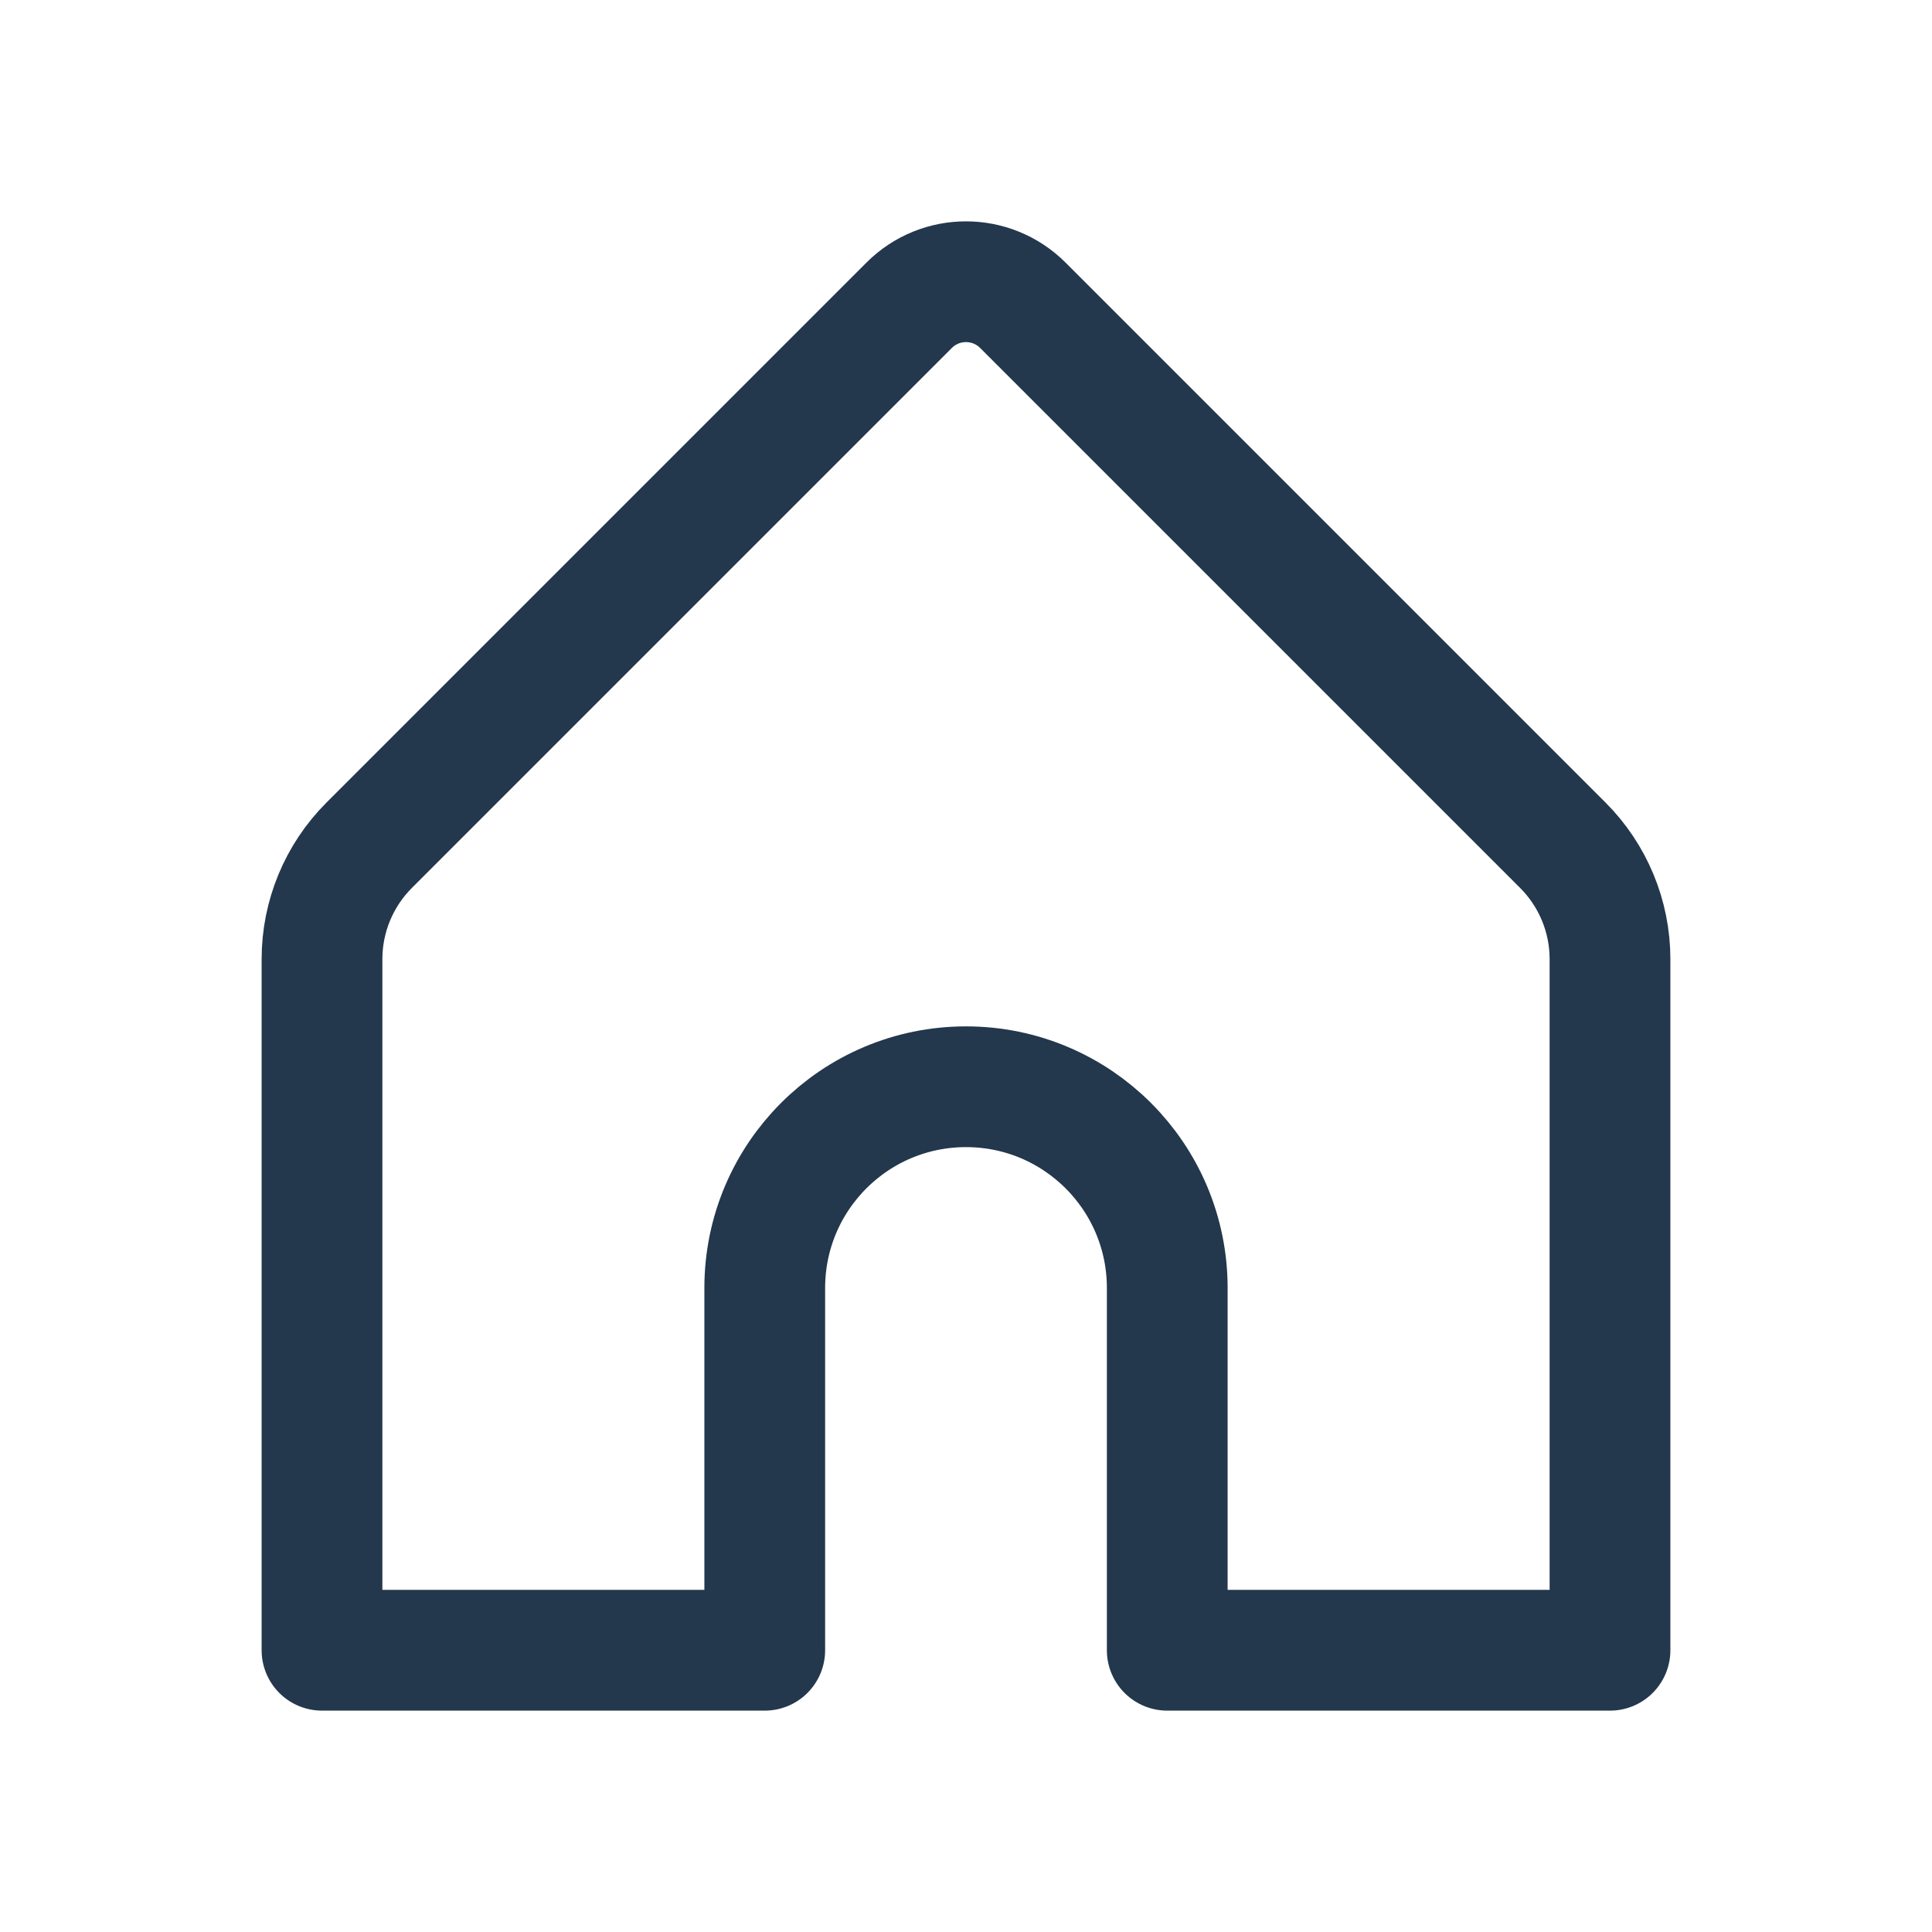
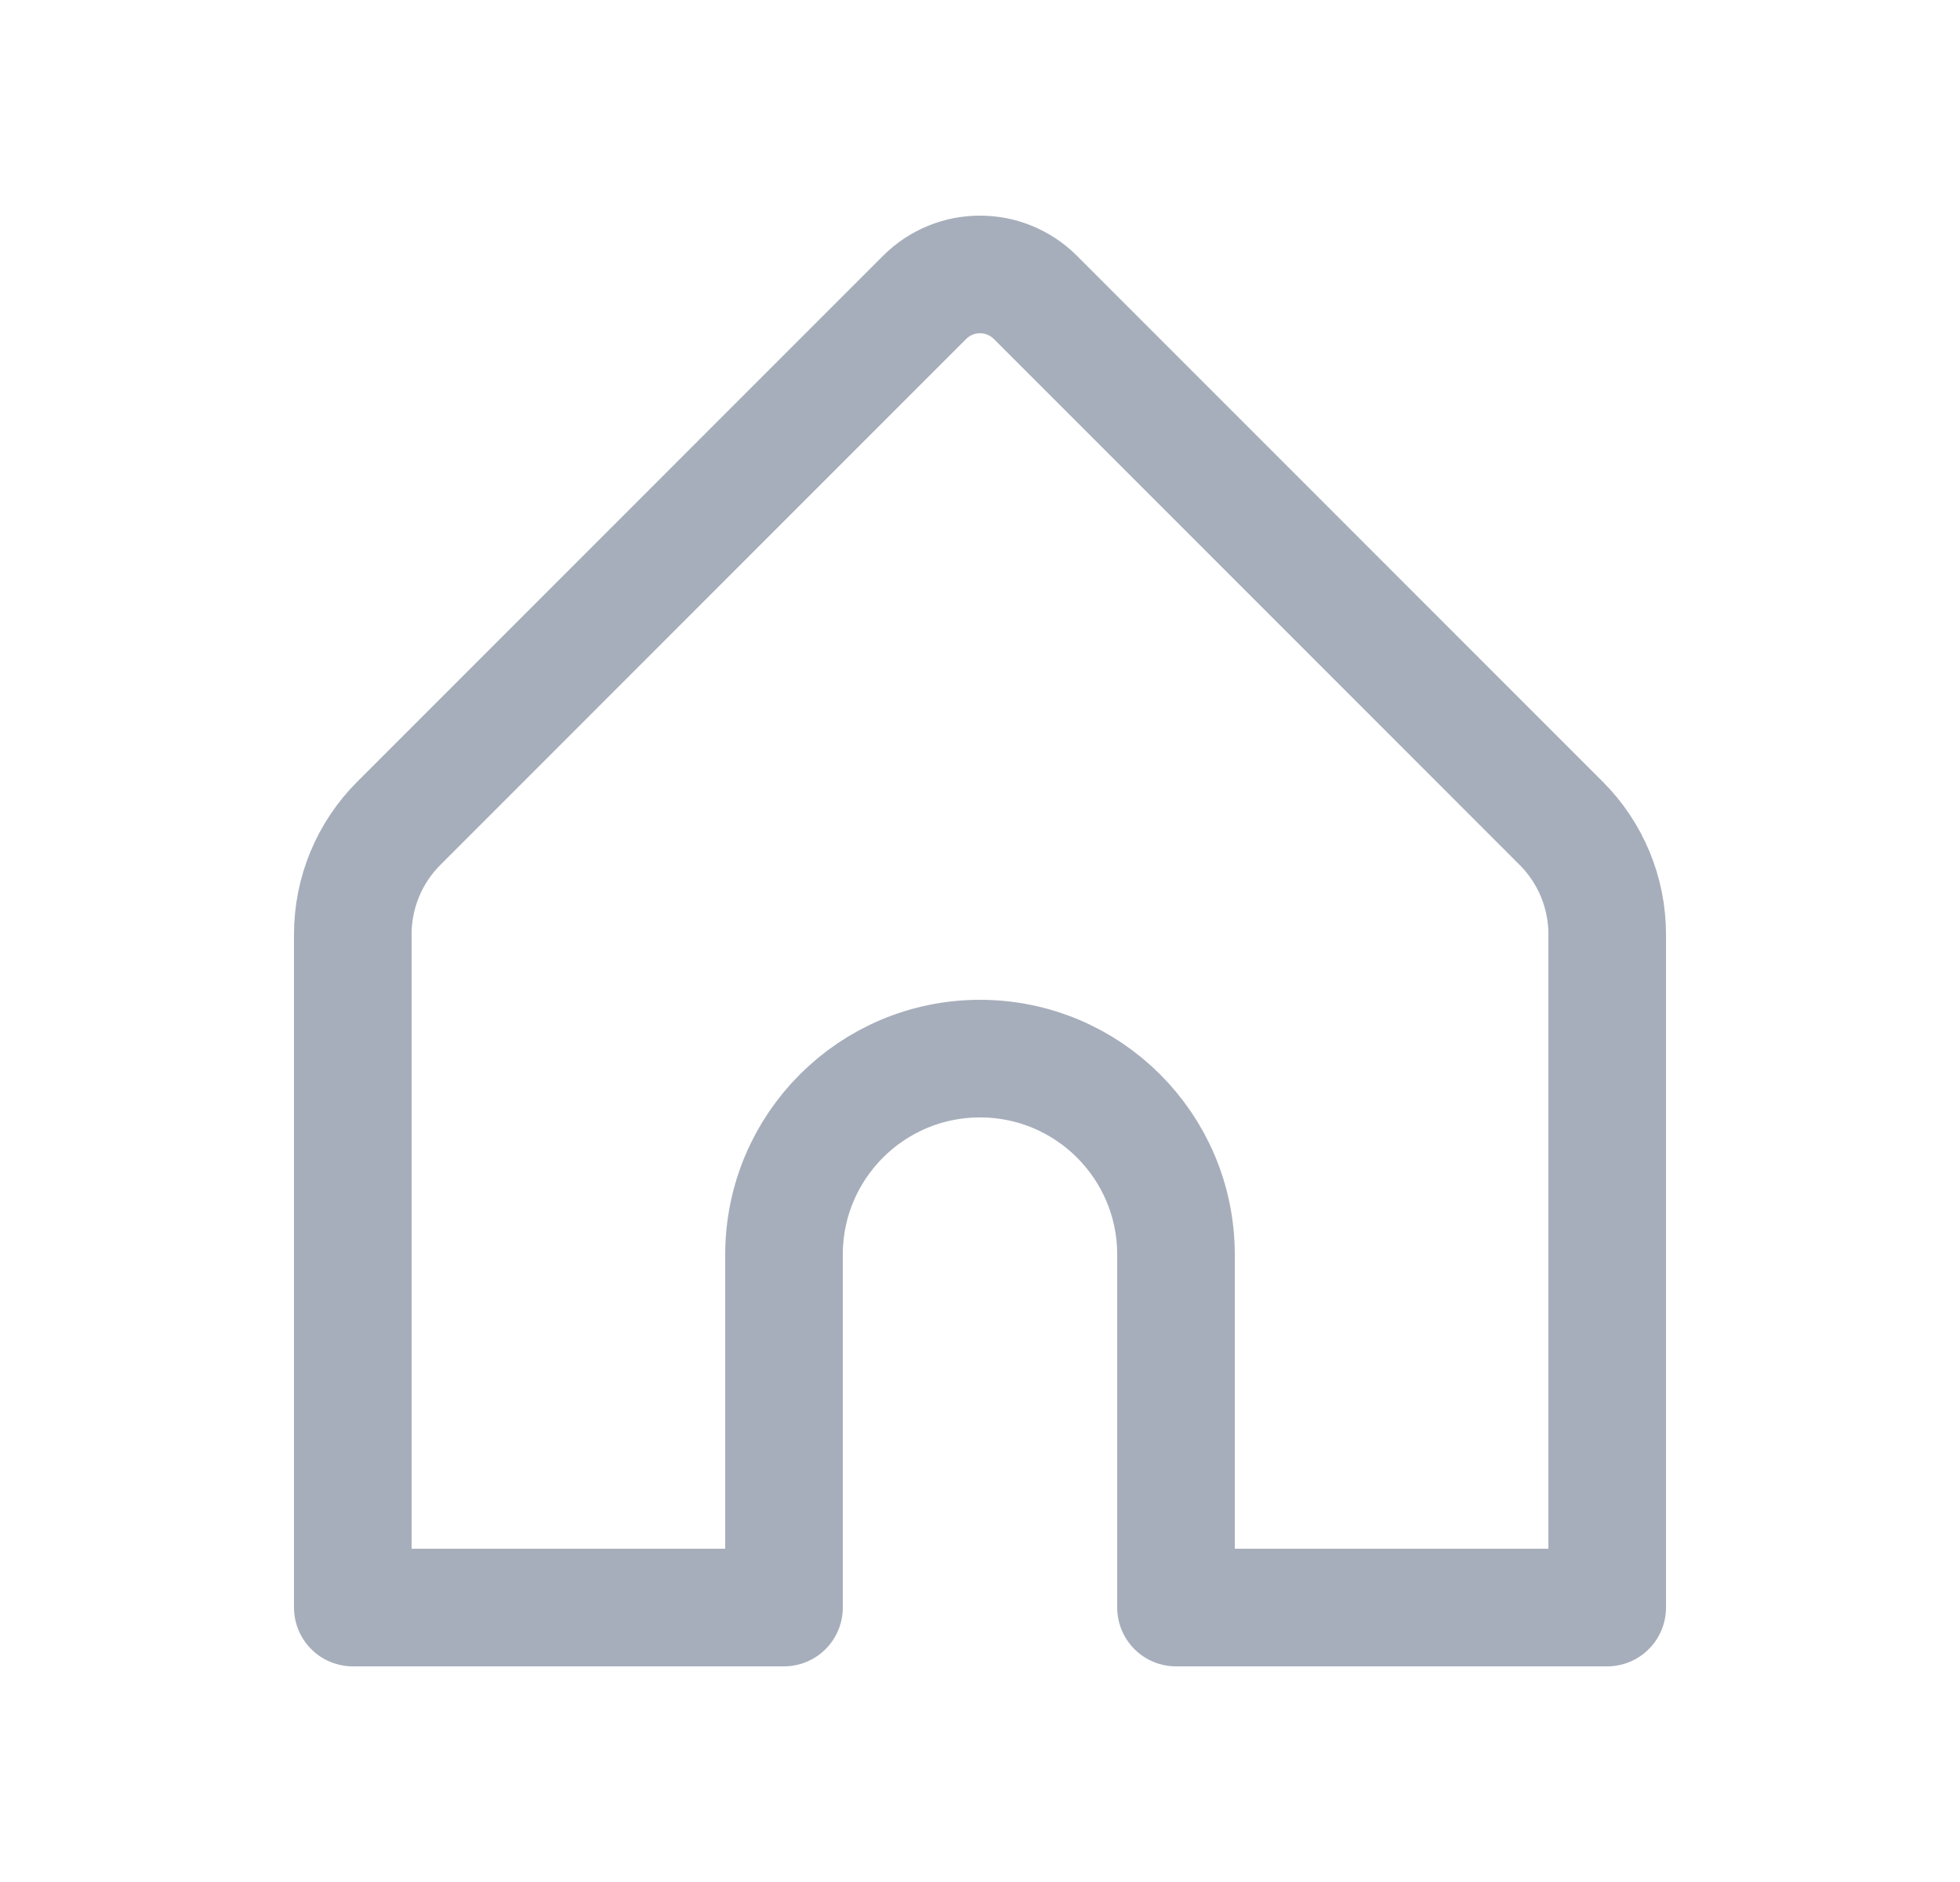
- <svg xmlns="http://www.w3.org/2000/svg" width="24" height="24" viewBox="0 0 24 24" fill="none">
-   <path fill-rule="evenodd" clip-rule="evenodd" d="M9.5 20.5V16C9.5 14.619 10.619 13.5 12 13.5V13.5C13.381 13.5 14.5 14.619 14.5 16V20.5H20V11.914C20 11.384 19.789 10.875 19.414 10.5L12.707 3.793C12.316 3.402 11.683 3.402 11.293 3.793L4.586 10.5C4.211 10.875 4 11.384 4 11.914V20.5H9.5Z" stroke="#23374D" stroke-width="1.5" stroke-linecap="round" stroke-linejoin="round" />
+ <svg xmlns="http://www.w3.org/2000/svg" width="25" height="24" viewBox="0 0 25 24" fill="none">
+   <path fill-rule="evenodd" clip-rule="evenodd" d="M10 20.5V16C10 14.619 11.119 13.5 12.5 13.5V13.5C13.881 13.5 15 14.619 15 16V20.5H20.5V11.914C20.5 11.384 20.289 10.875 19.914 10.5L13.207 3.793C12.816 3.402 12.183 3.402 11.793 3.793L5.086 10.5C4.711 10.875 4.5 11.384 4.5 11.914V20.5H10Z" stroke="#A7AEBB" stroke-width="1.5" stroke-linecap="round" stroke-linejoin="round" />
</svg>
